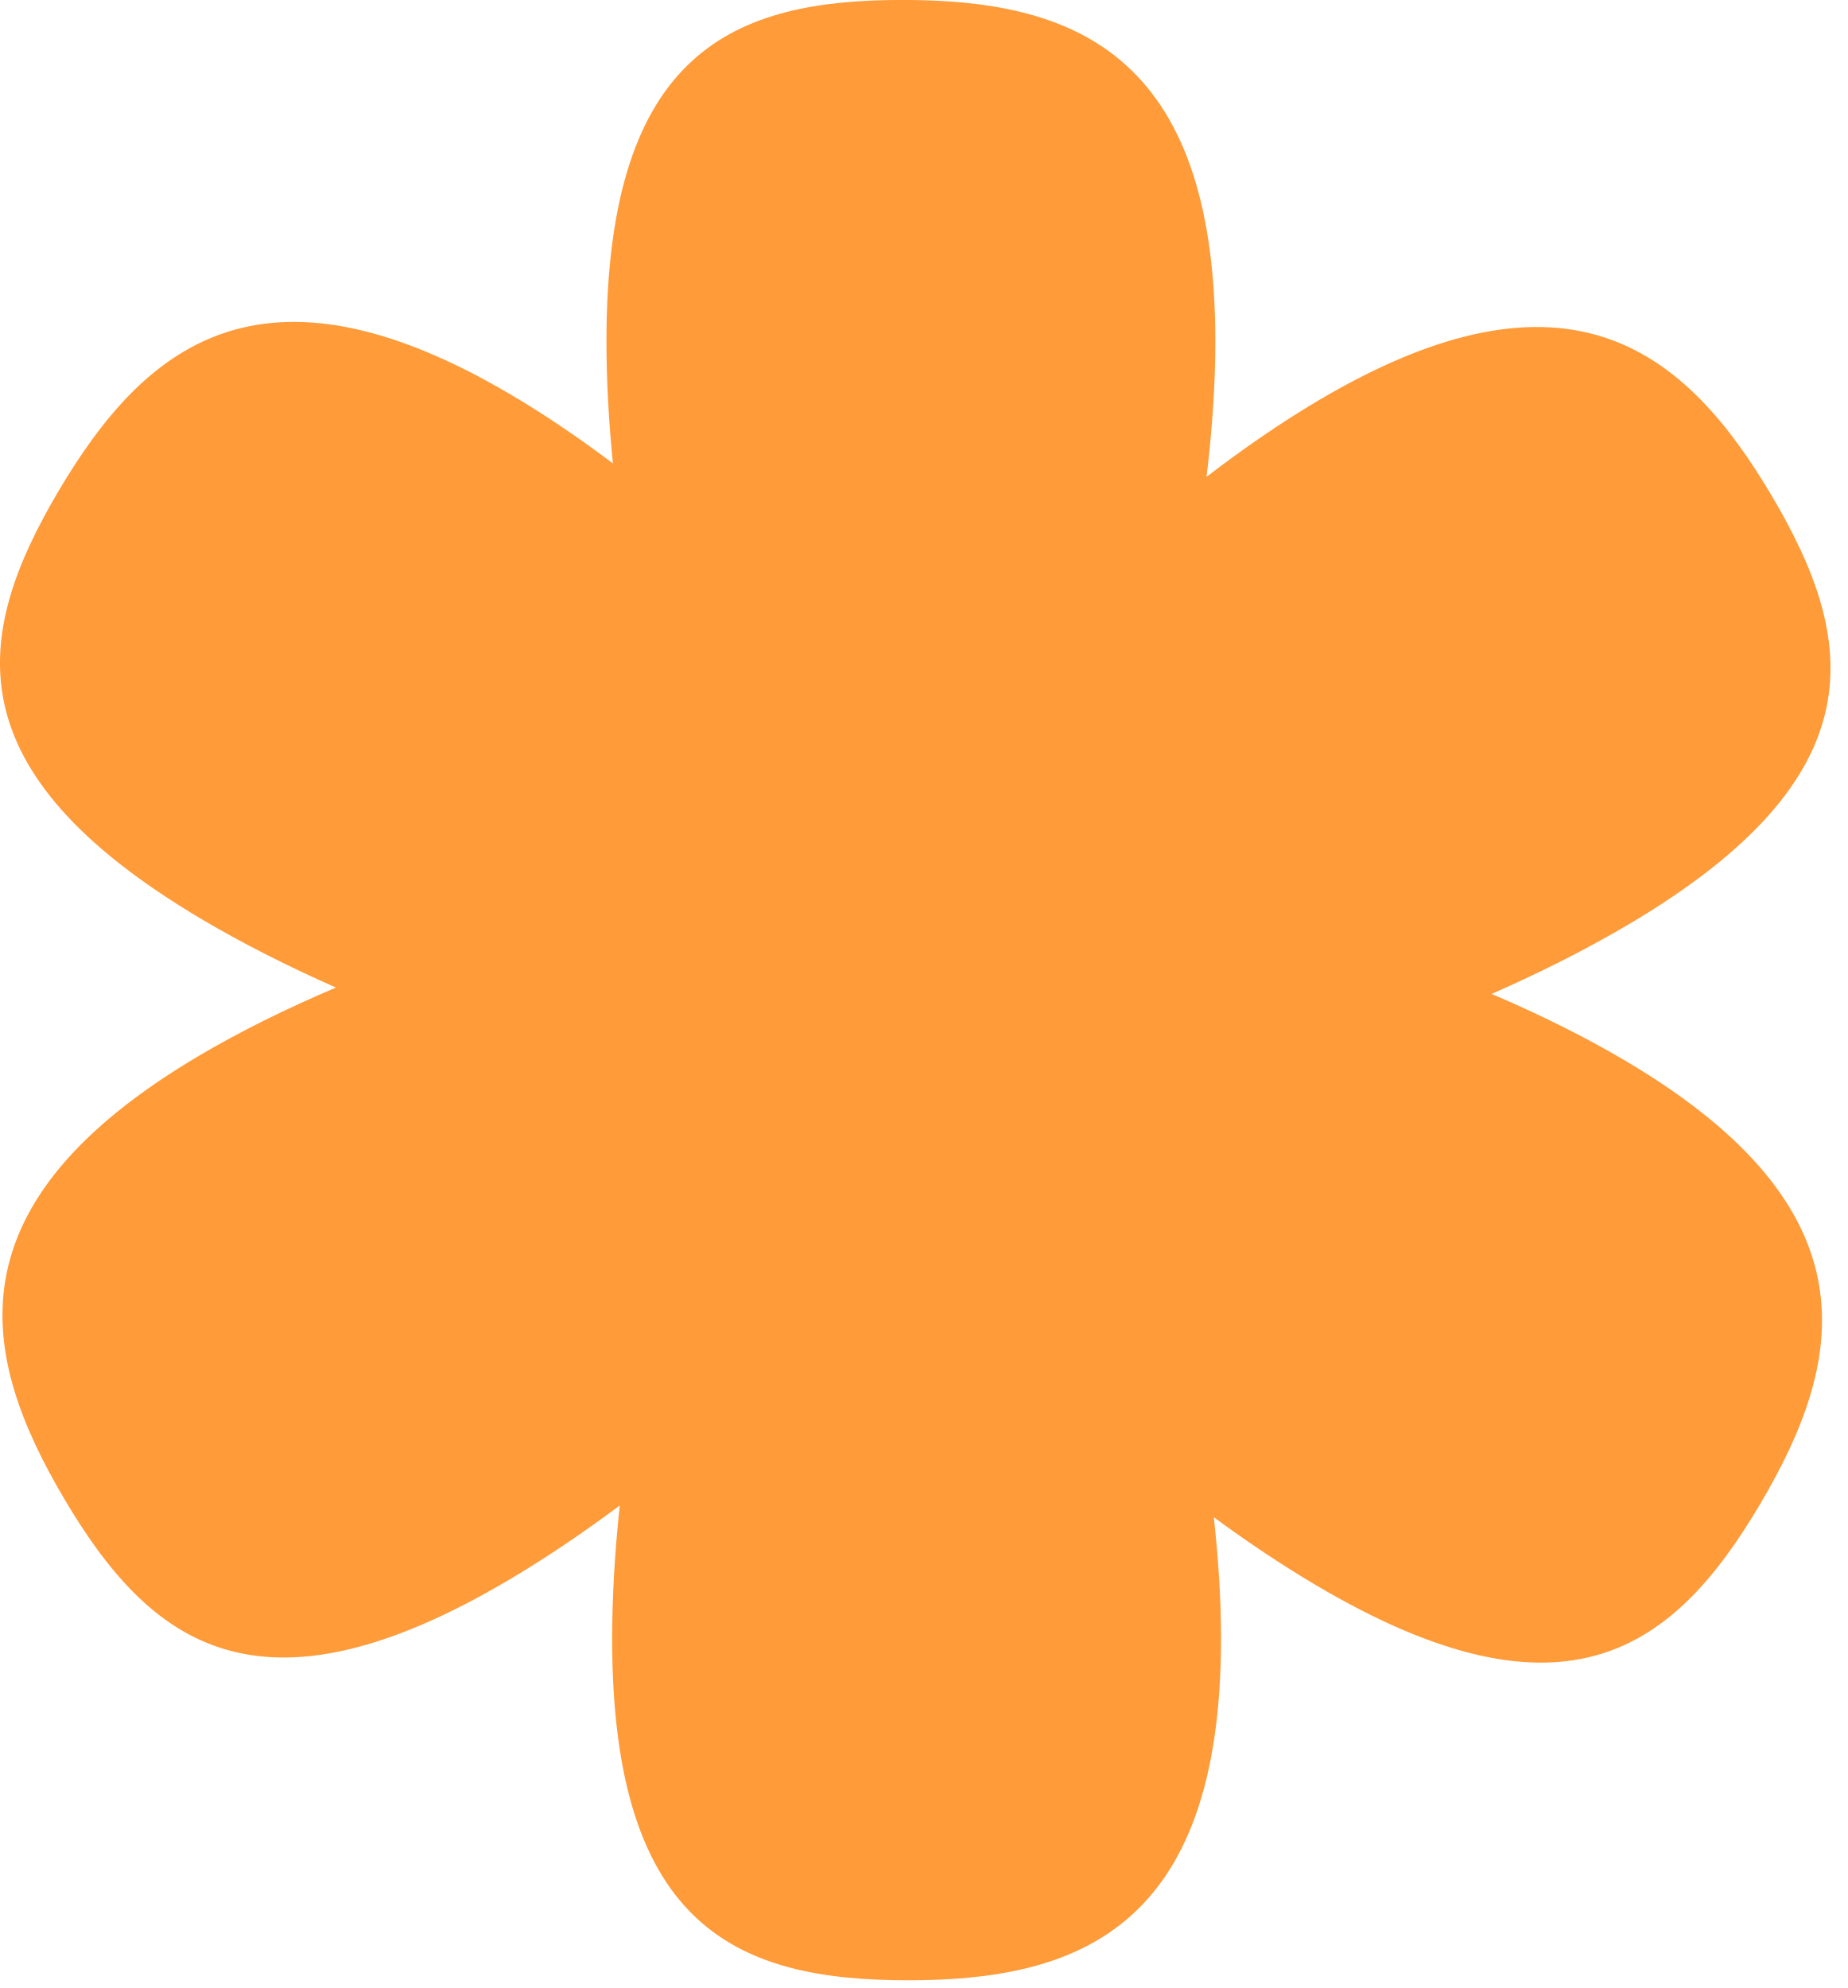
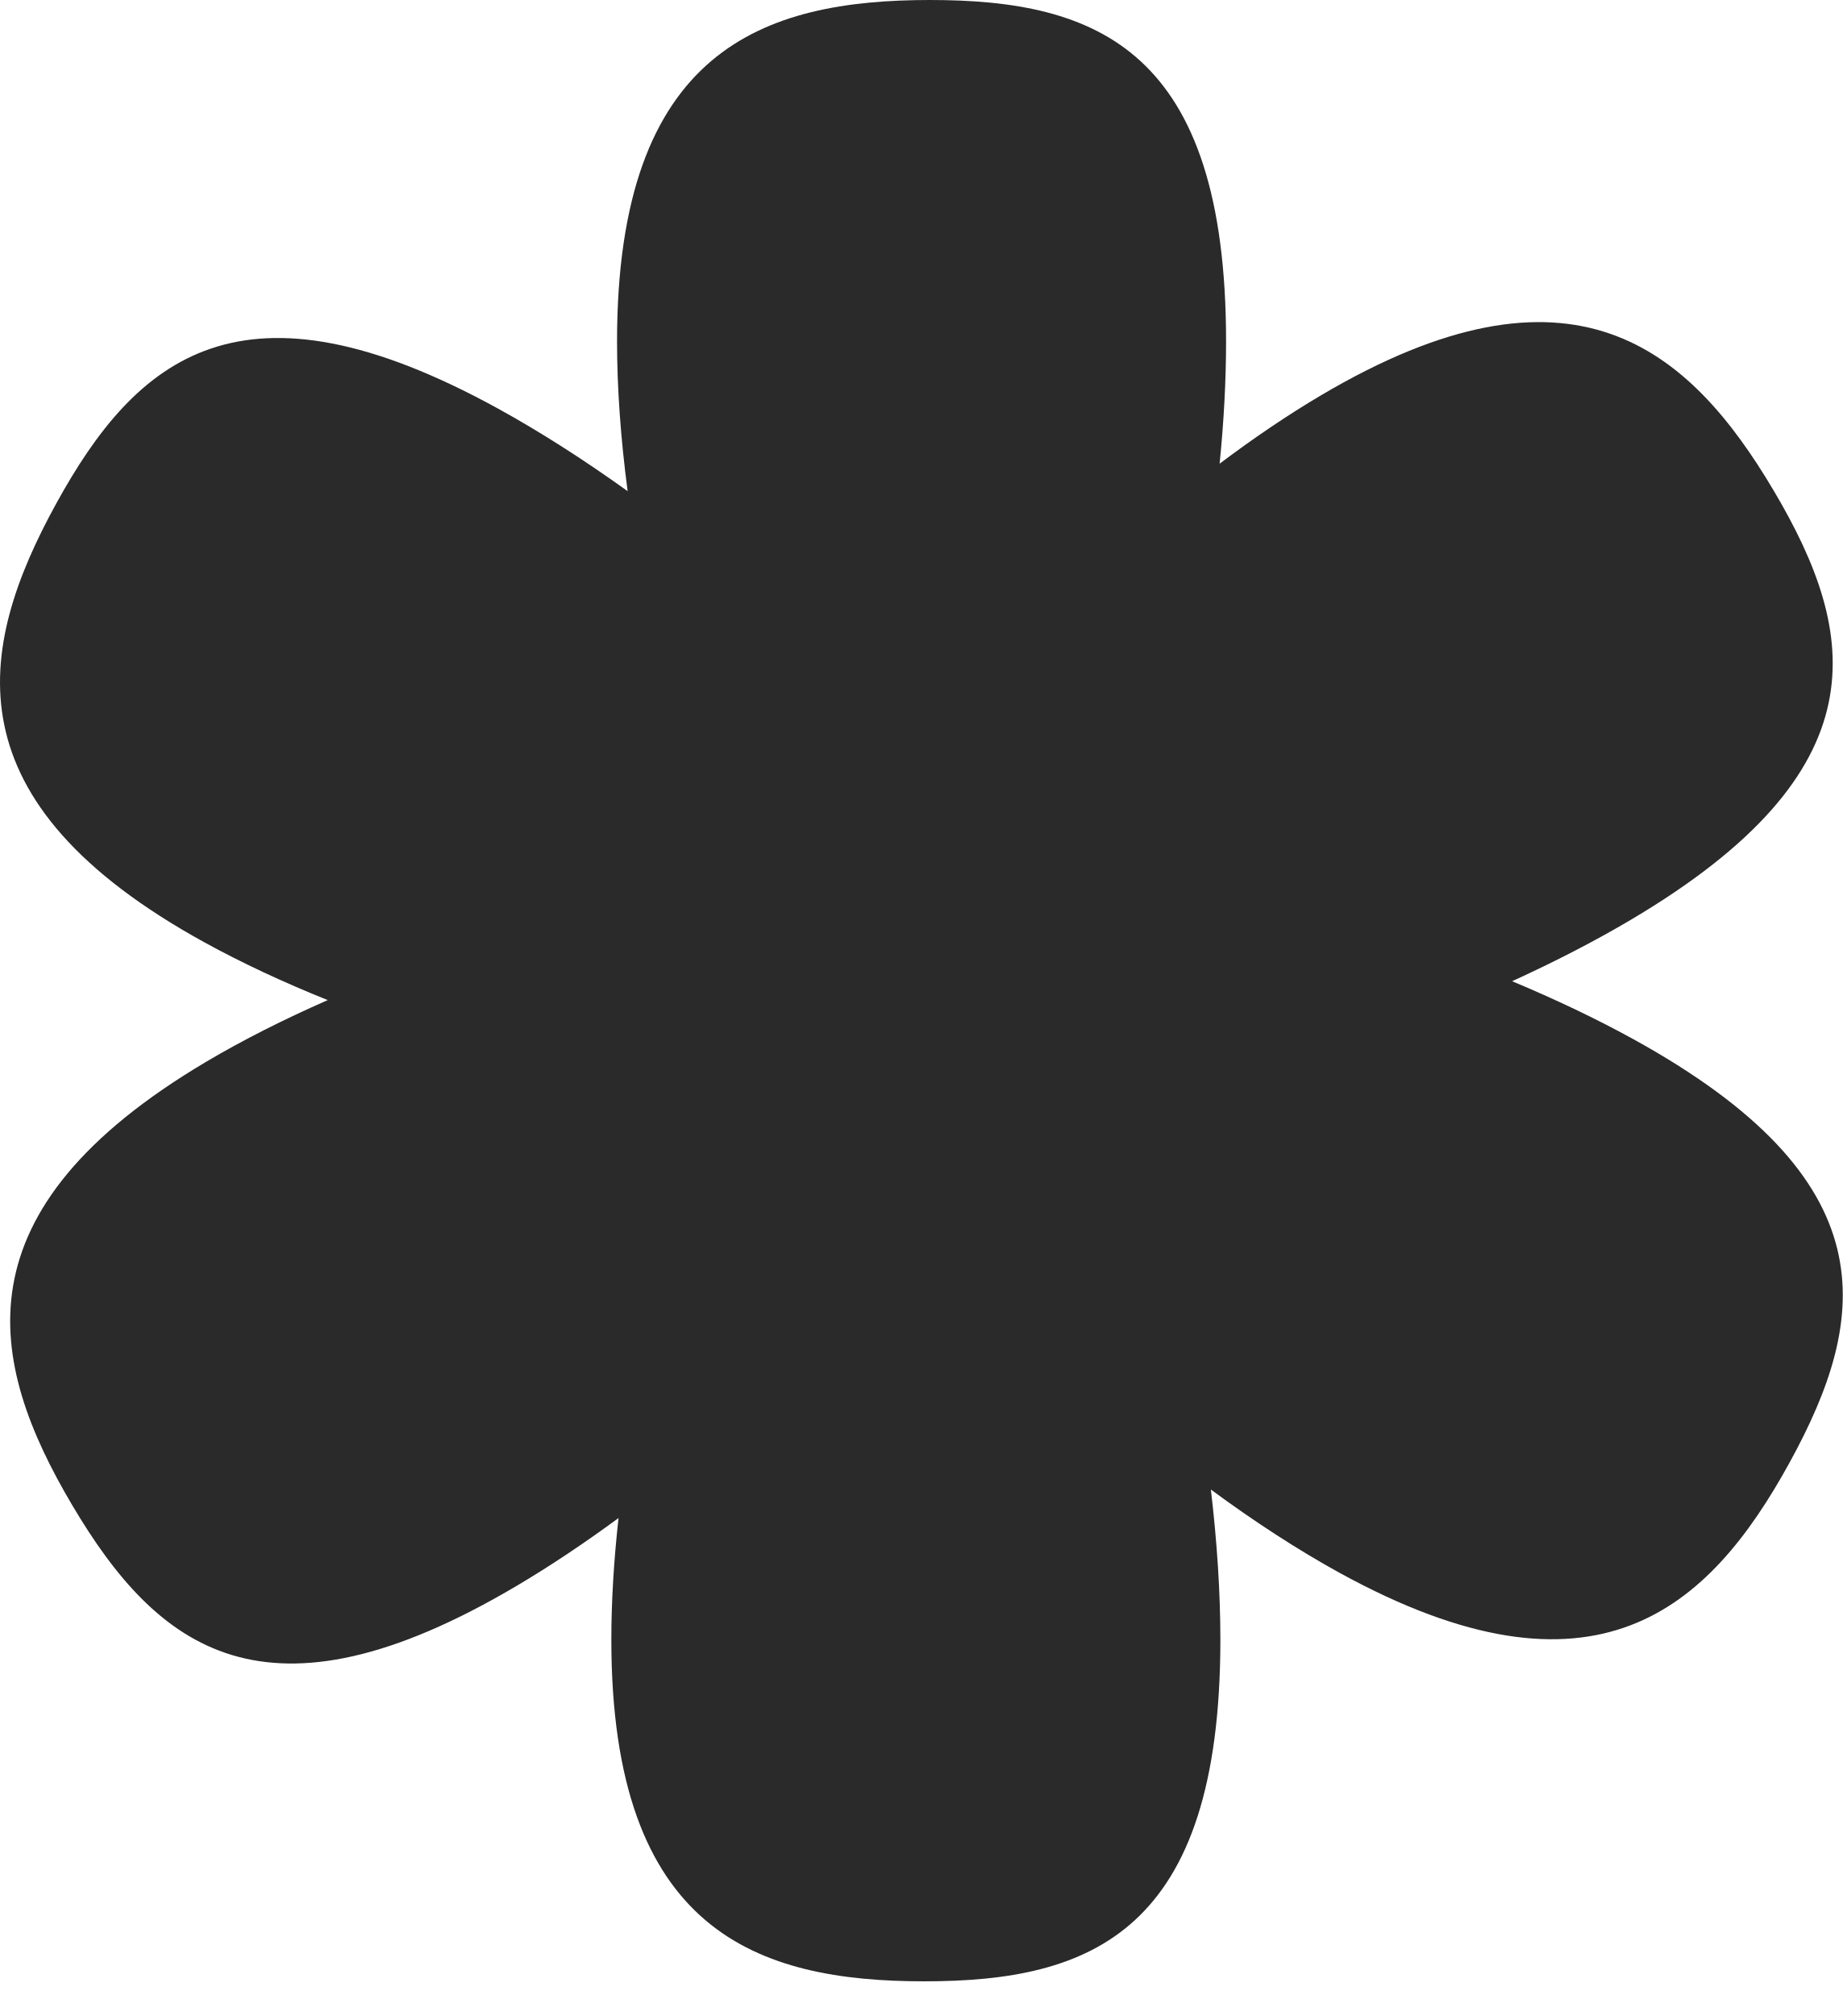
- <svg xmlns="http://www.w3.org/2000/svg" width="105" height="113" viewBox="0 0 105 113" fill="none">
-   <path d="M68.582 27.105C68.909 24.411 69.083 21.809 69.083 19.404C69.083 2.79 60.761 -0.003 51.292 -0.003C41.824 -0.003 34.472 2.79 34.472 19.404C34.472 21.58 34.599 23.919 34.839 26.34C32.899 24.881 30.966 23.572 29.1 22.468C14.802 14.007 8.159 19.747 3.337 27.895C-1.485 36.044 -2.824 43.794 11.474 52.254C13.756 53.605 16.341 54.917 19.094 56.135C16.27 57.332 13.627 58.641 11.308 60.012C-2.993 68.468 -1.162 77.053 3.657 85.203C8.476 93.354 14.623 98.26 28.924 89.804C30.963 88.598 33.092 87.166 35.229 85.572C34.946 88.223 34.796 90.785 34.796 93.153C34.796 109.767 42.148 112.561 51.616 112.561C61.084 112.561 69.406 109.767 69.406 93.153C69.406 90.985 69.264 88.655 68.997 86.242C70.958 87.682 72.906 88.982 74.779 90.09C89.077 98.551 95.225 93.646 100.047 85.498C104.869 77.349 106.703 68.764 92.405 60.304C90.133 58.959 87.548 57.674 84.788 56.496C87.601 55.258 90.243 53.922 92.57 52.546C106.872 44.09 105.535 36.34 100.715 28.19C95.896 20.04 89.256 14.298 74.955 22.754C72.885 23.978 70.733 25.452 68.582 27.105Z" fill="#FF9B38" />
+ <svg xmlns="http://www.w3.org/2000/svg" width="32" height="35" viewBox="0 0 32 35" fill="none">
+   <path d="M5.691 17.363C4.932 17.696 4.22 18.055 3.588 18.429C-0.781 21.014 -0.221 23.638 1.252 26.128C2.726 28.618 4.605 30.117 8.974 27.531C9.546 27.193 10.142 26.795 10.741 26.355C10.659 27.093 10.616 27.805 10.616 28.467C10.616 33.544 13.159 34.398 16.052 34.398C18.946 34.398 21.192 33.544 21.192 28.467C21.192 27.657 21.135 26.773 21.027 25.86C21.781 26.416 22.537 26.907 23.258 27.304C27.708 29.749 29.681 27.931 31.074 25.396C32.468 22.86 32.801 20.48 28.352 18.035C27.718 17.686 27.009 17.349 26.258 17.035C26.999 16.697 27.696 16.338 28.319 15.969C32.688 13.384 32.279 11.015 30.805 8.525C29.332 6.035 27.302 4.281 22.933 6.867C22.363 7.204 21.772 7.604 21.179 8.05C21.253 7.31 21.291 6.596 21.291 5.931C21.291 0.854 19.044 4.90476e-05 16.151 1.38556e-06C13.258 3.67973e-05 10.715 0.854 10.715 5.931C10.715 6.737 10.779 7.617 10.899 8.527C10.135 7.979 9.373 7.492 8.649 7.094C4.199 4.649 2.369 6.207 0.976 8.743C-0.418 11.278 -0.894 13.918 3.555 16.363C4.199 16.717 4.922 17.054 5.691 17.363Z" fill="#2A2A2A" />
</svg>
